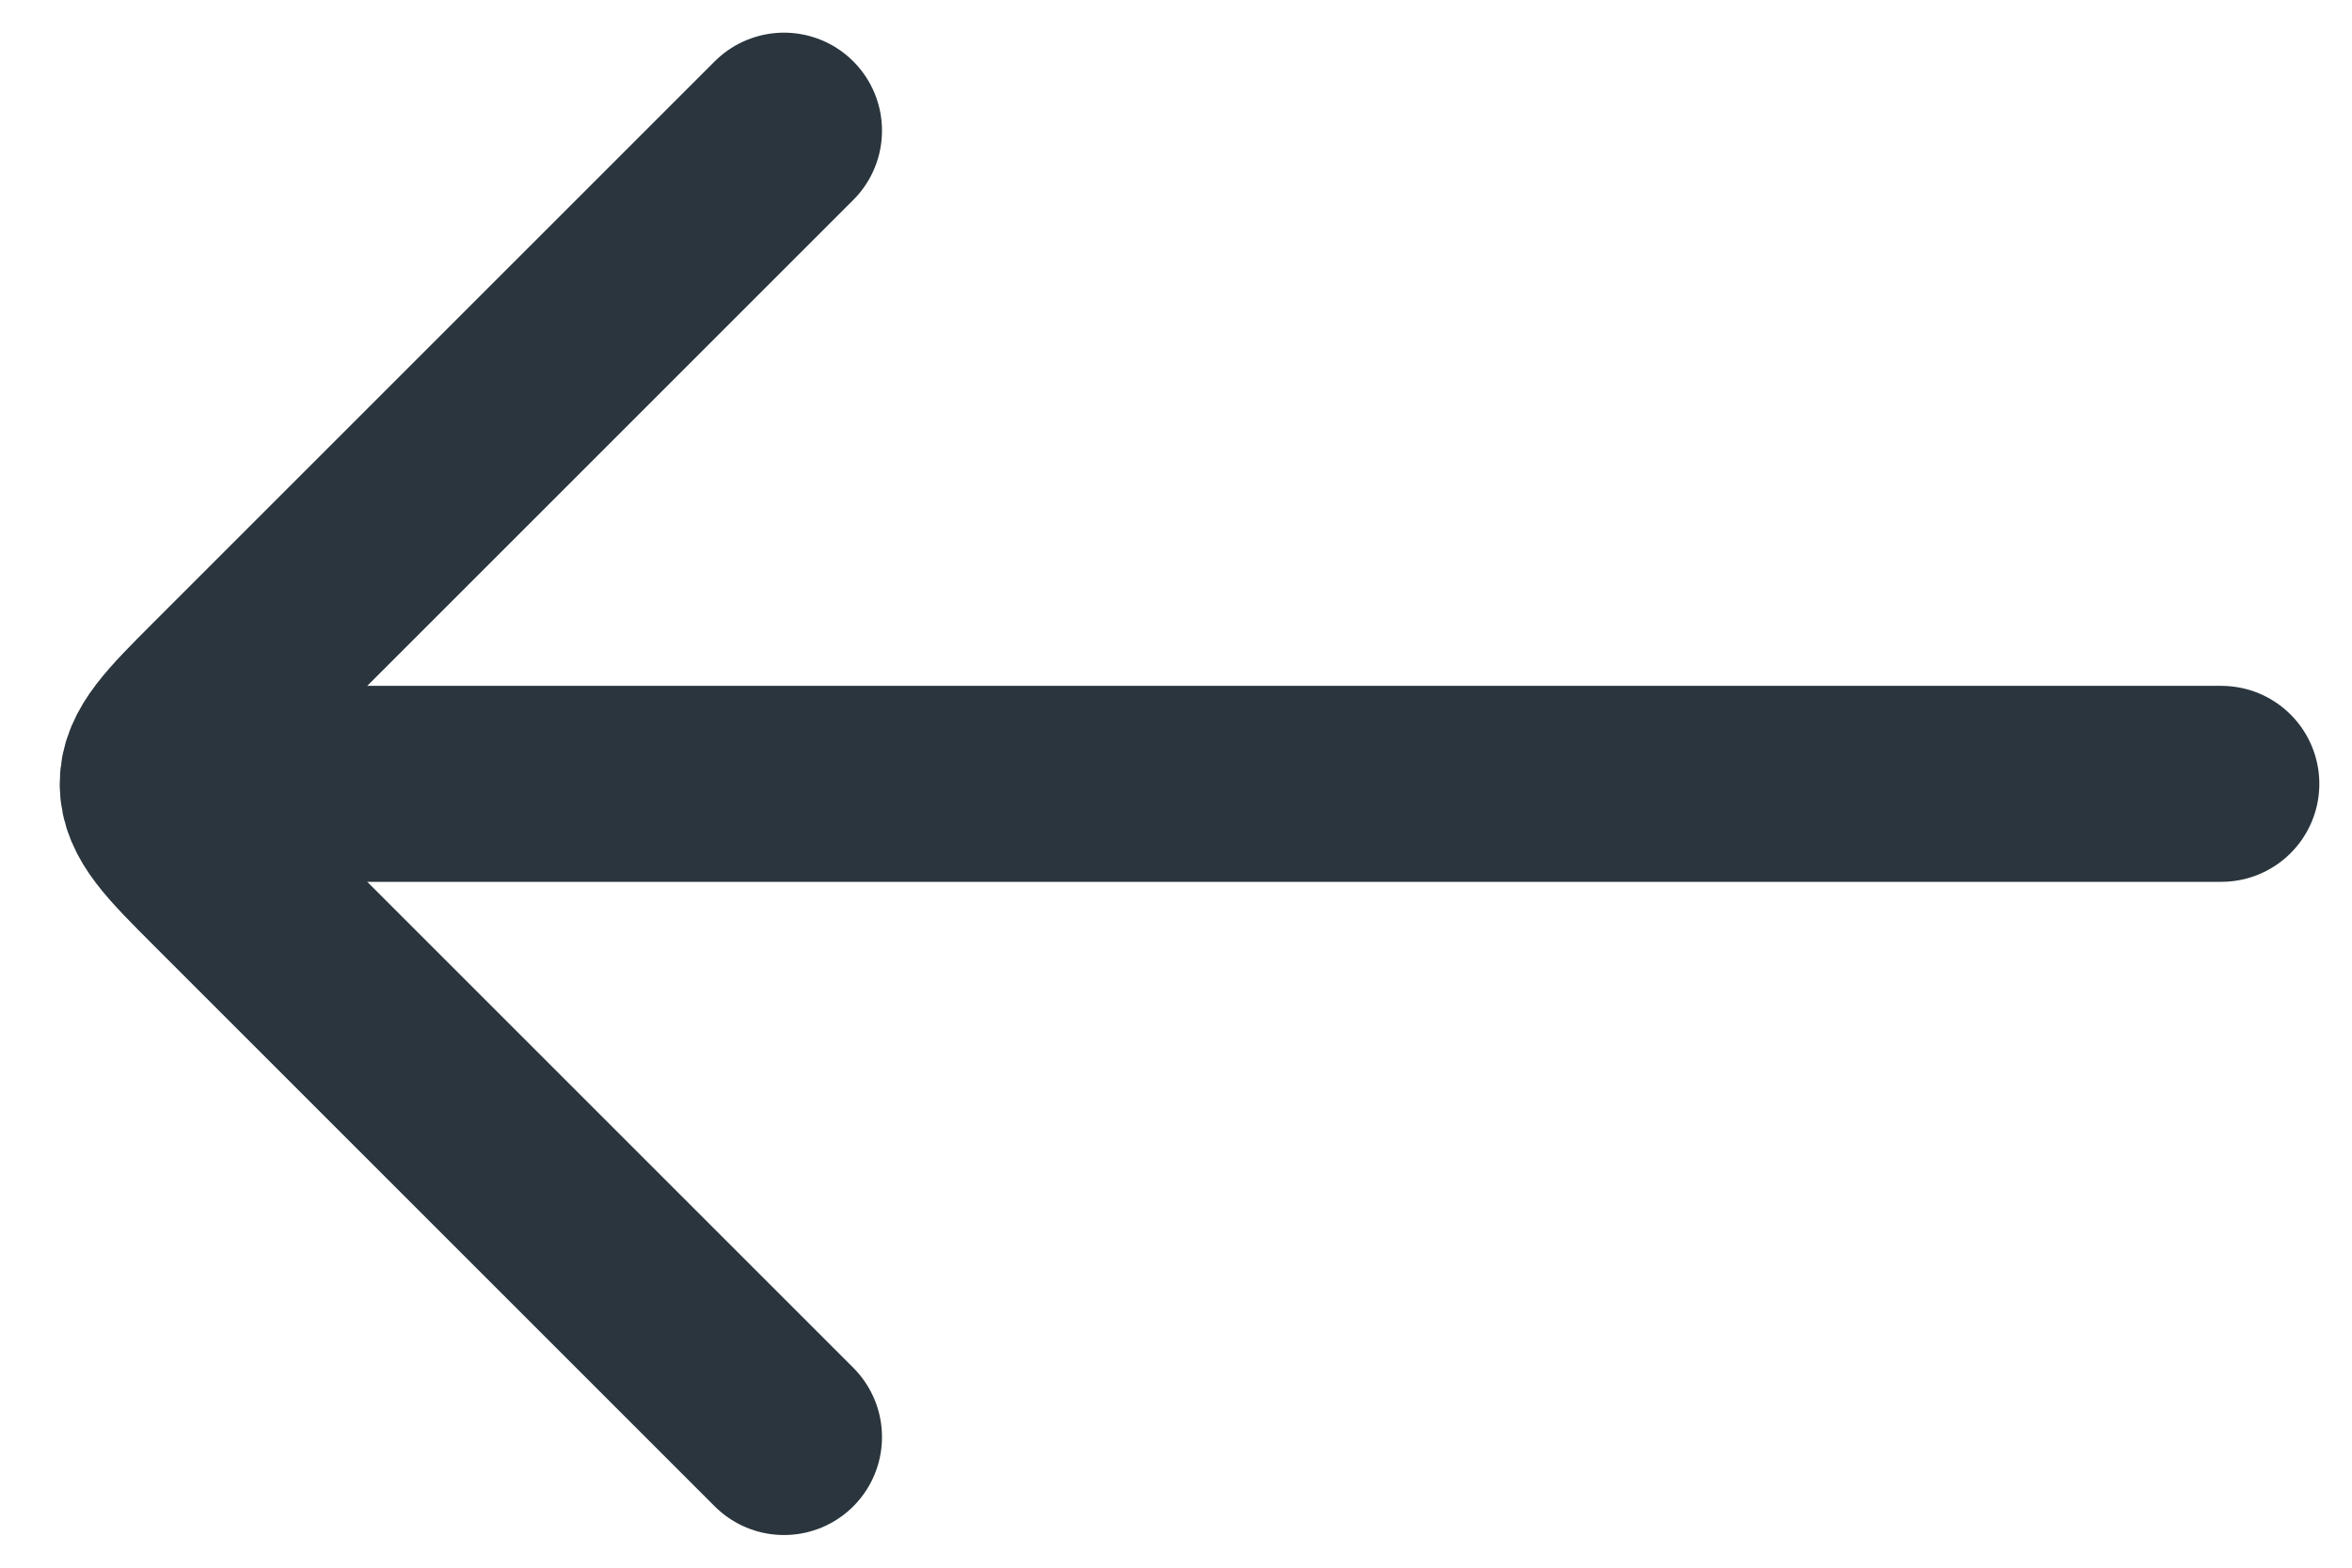
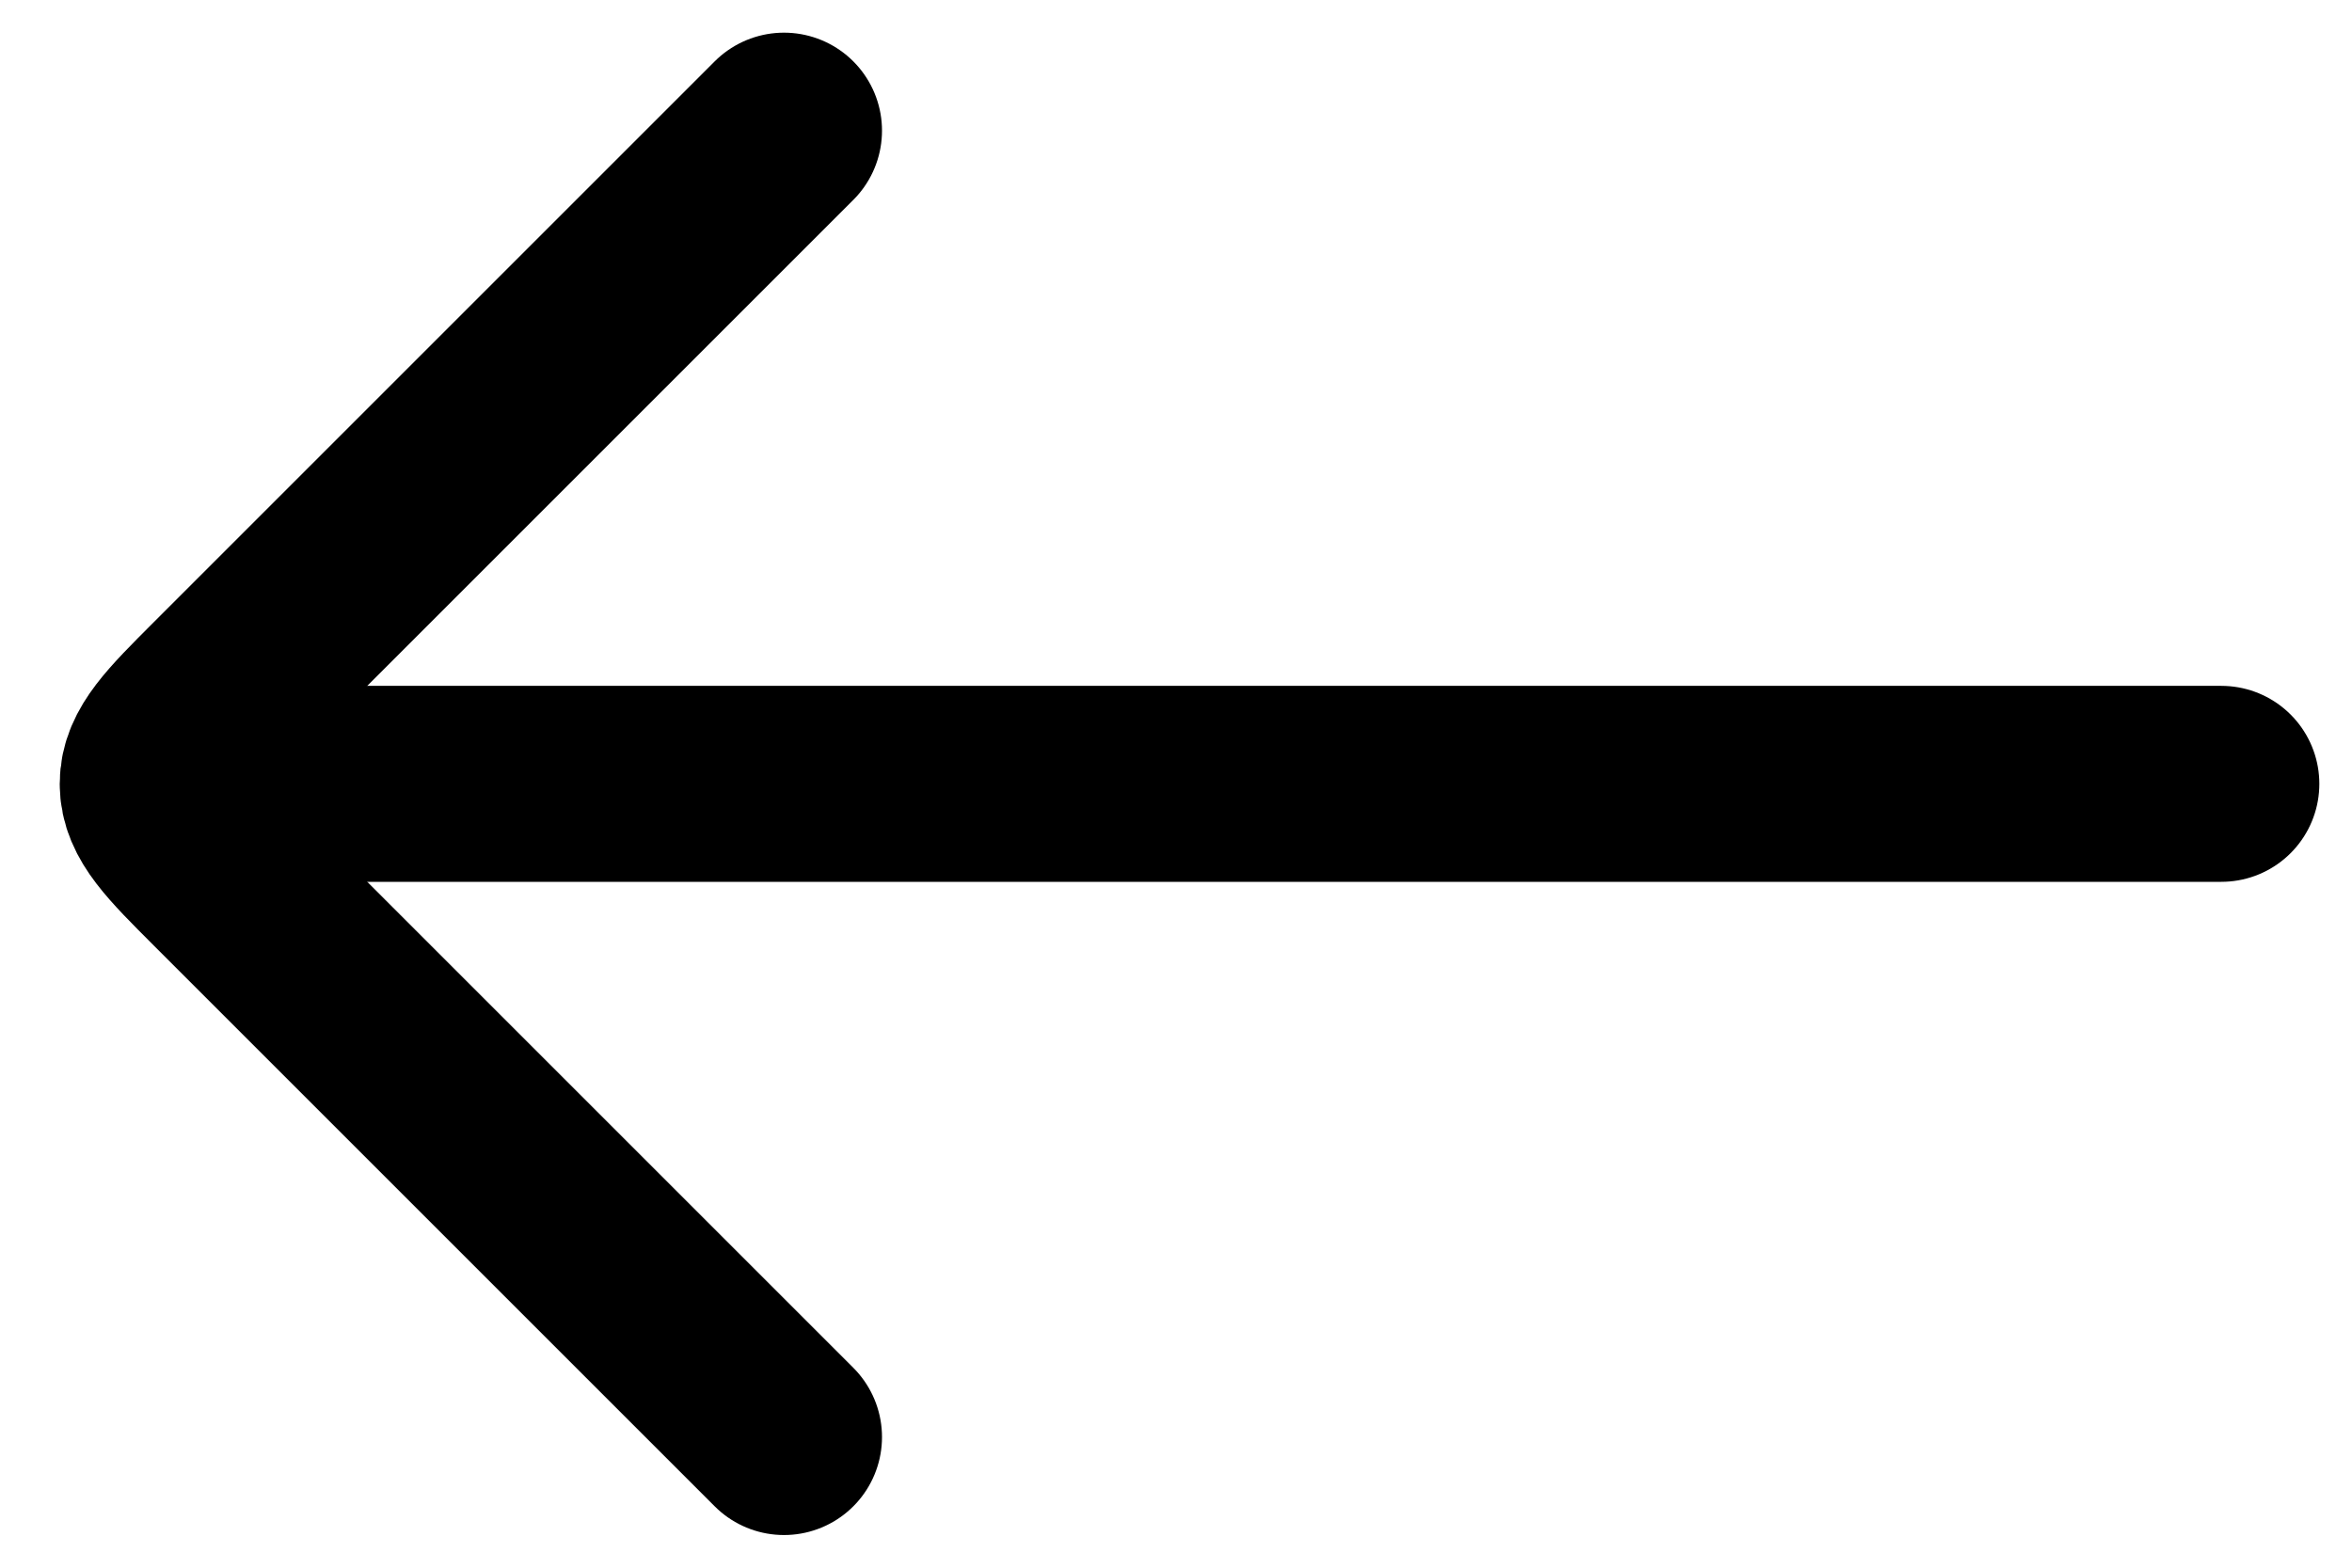
<svg xmlns="http://www.w3.org/2000/svg" width="18" height="12" viewBox="0 0 18 12" fill="none">
-   <path d="M2 6L17 6" stroke="#2A353D" stroke-width="1.5" stroke-linecap="round" stroke-linejoin="round" />
-   <path d="M6 1L1.707 5.293C1.374 5.626 1.207 5.793 1.207 6C1.207 6.207 1.374 6.374 1.707 6.707L6 11" stroke="#2A353D" stroke-width="1.5" stroke-linecap="round" stroke-linejoin="round" />
+   <path d="M2 6L17 6" stroke="currentColor" stroke-width="1.5" stroke-linecap="round" stroke-linejoin="round" />
+   <path d="M6 1L1.707 5.293C1.374 5.626 1.207 5.793 1.207 6C1.207 6.207 1.374 6.374 1.707 6.707L6 11" stroke="currentColor" stroke-width="1.5" stroke-linecap="round" stroke-linejoin="round" />
</svg>
